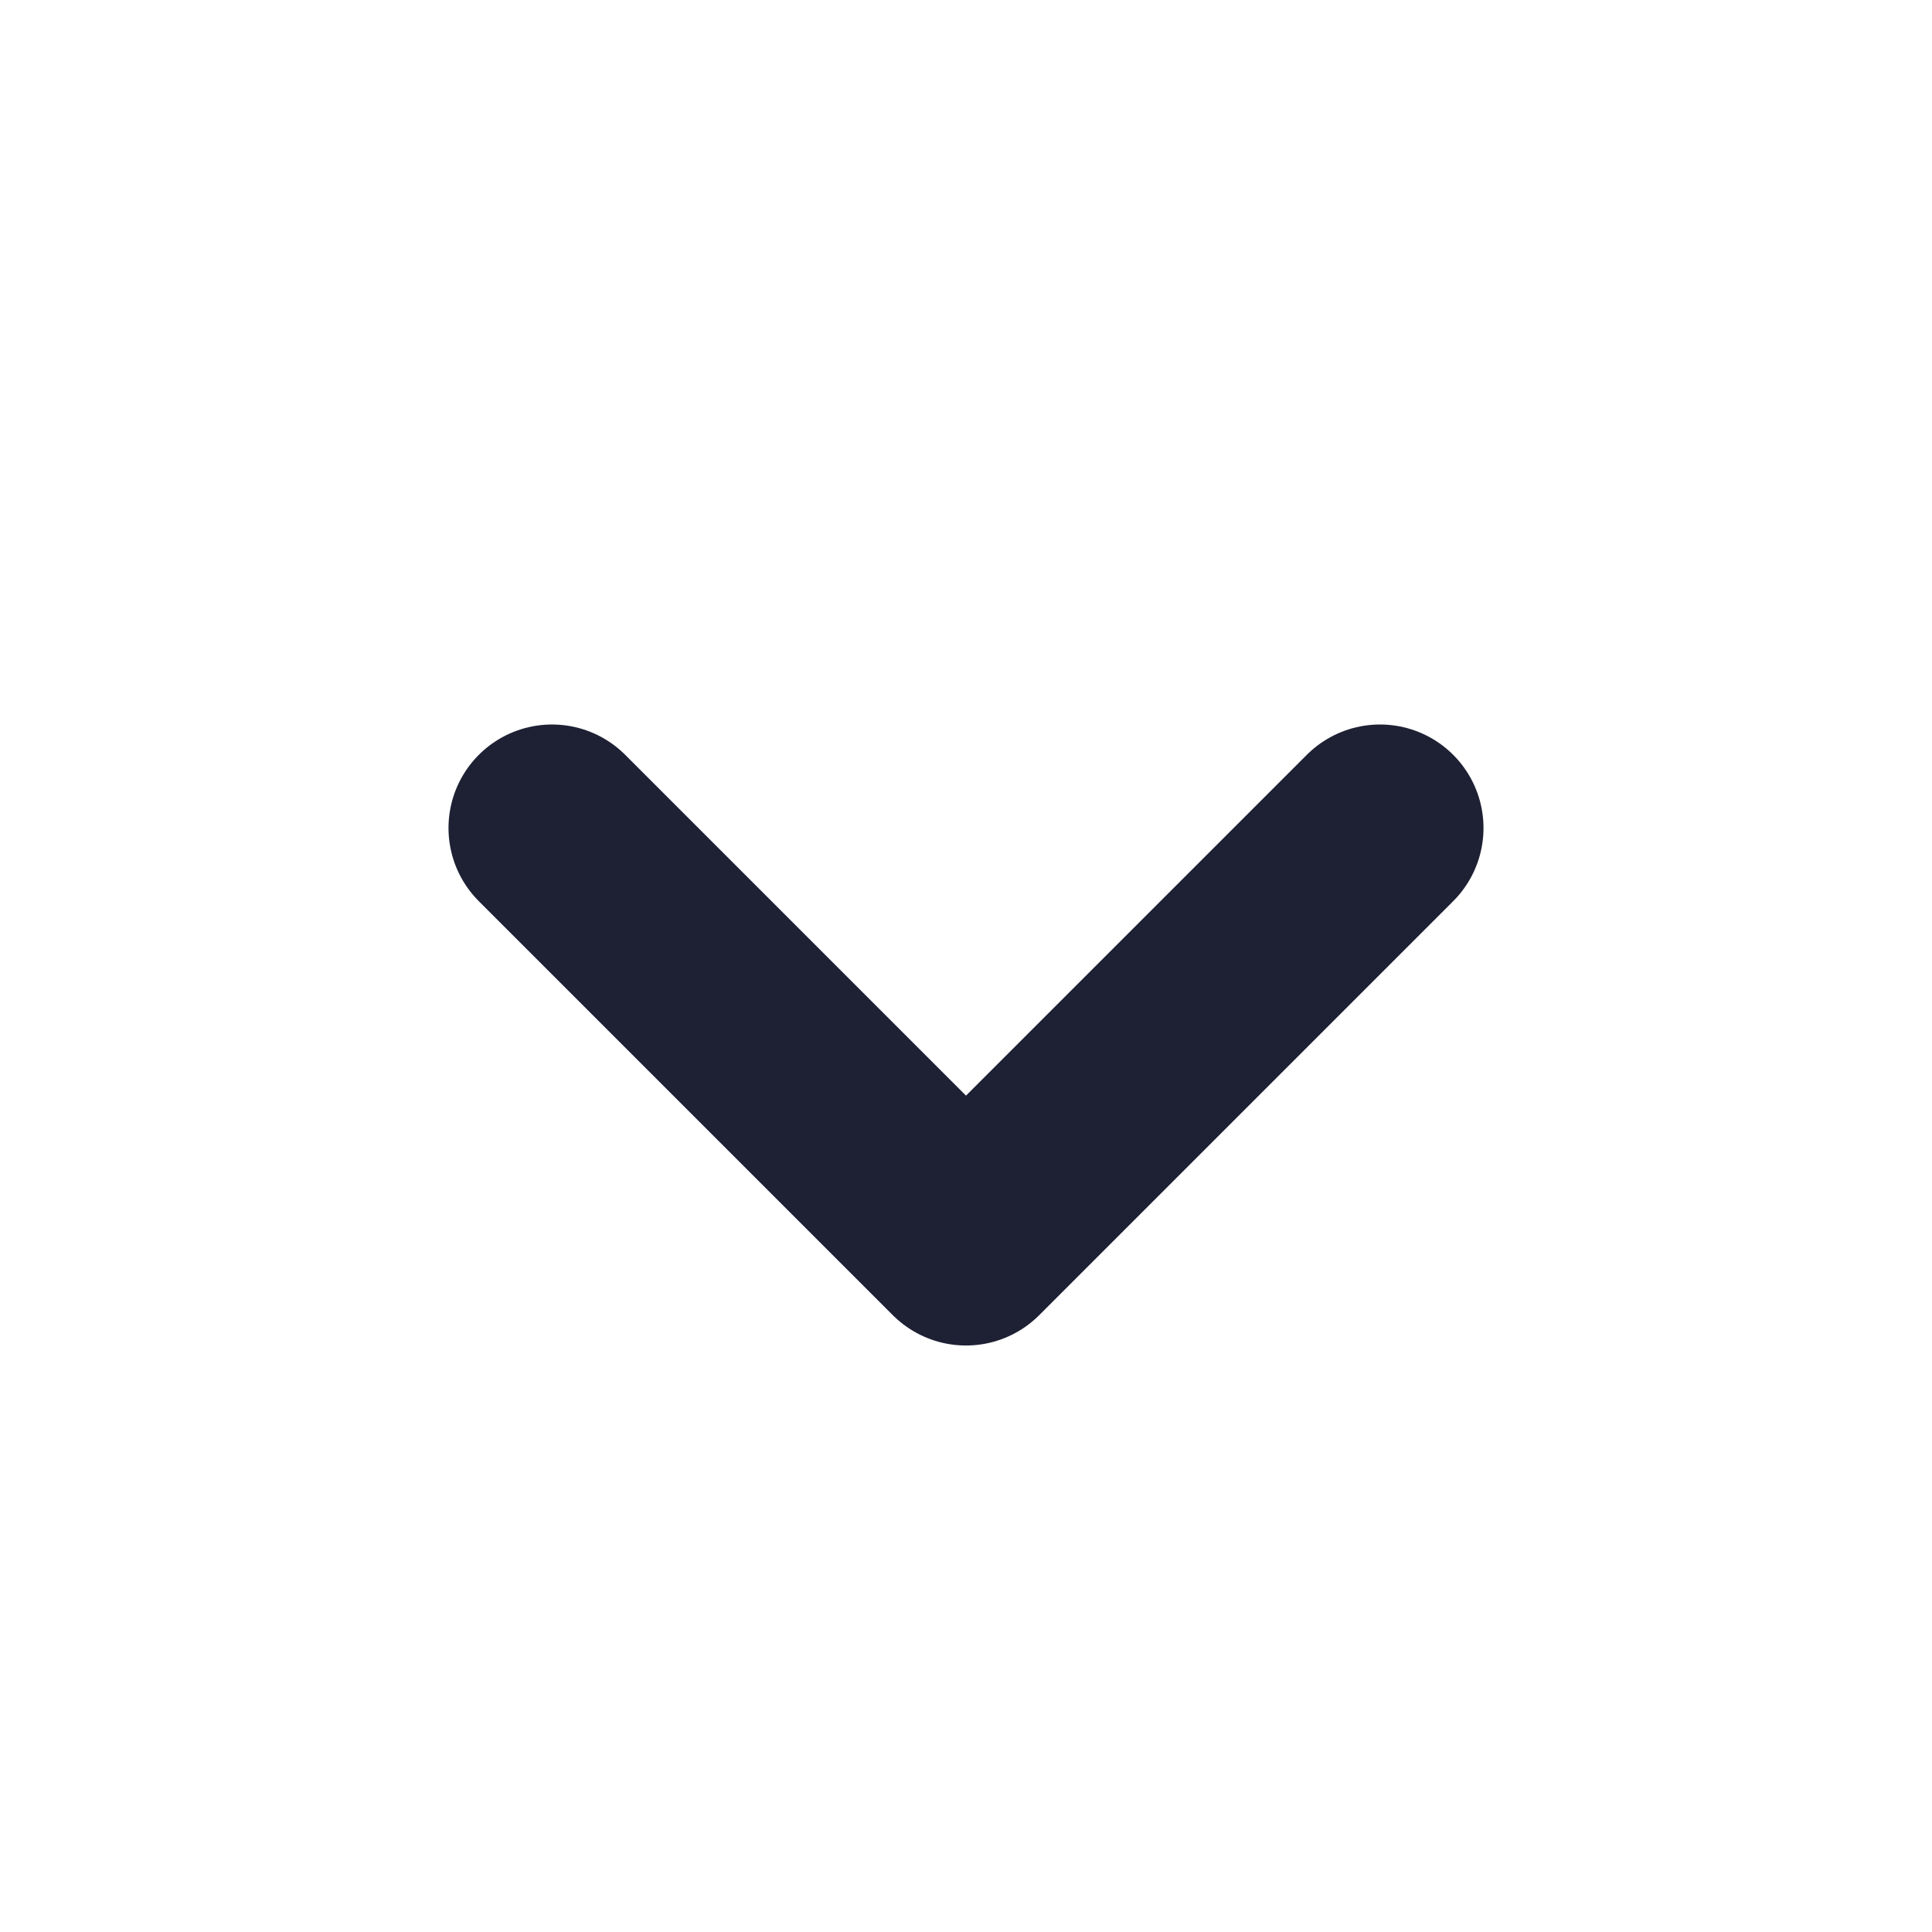
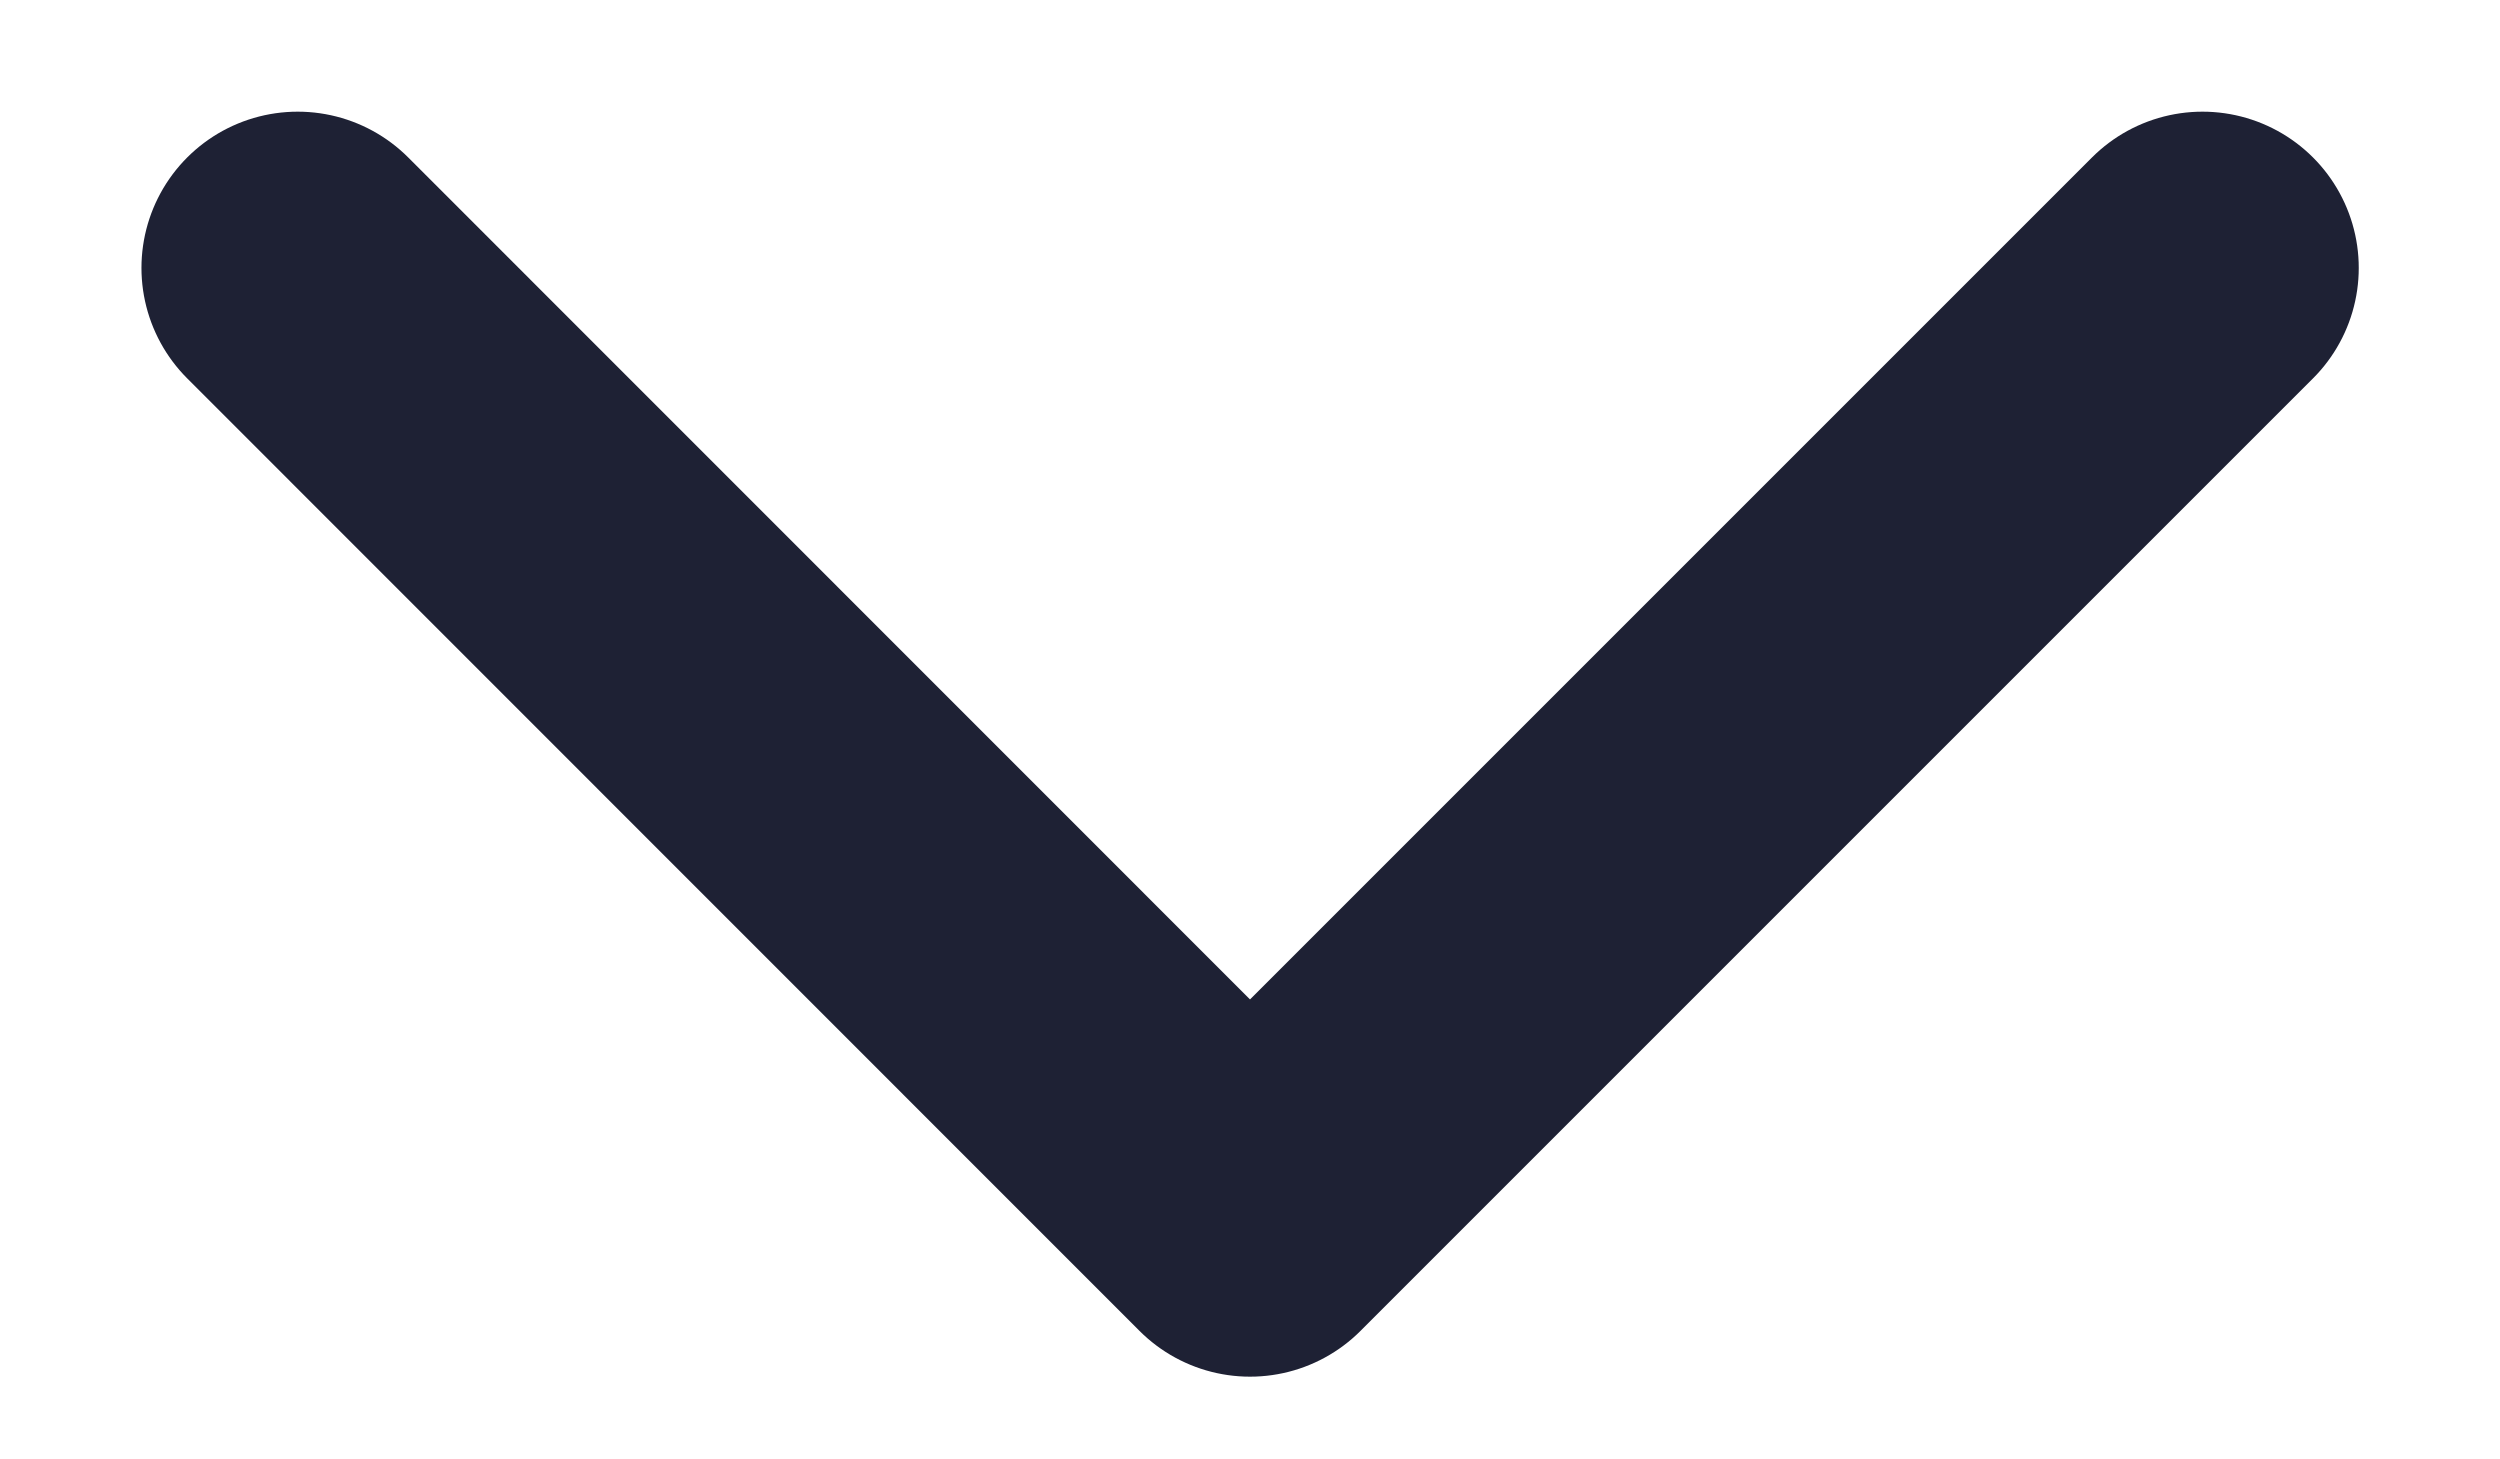
- <svg xmlns="http://www.w3.org/2000/svg" width="14" height="14" viewBox="0 0 14 14" fill="none">
-   <path d="M10 6L7 9L4 6" stroke="#1E2134" stroke-width="1.5" stroke-linecap="round" stroke-linejoin="round" />
+ <svg xmlns="http://www.w3.org/2000/svg" width="12" height="7" viewBox="0 0 12 7" fill="none">
+   <path d="M10.572 1.286L6 5.858L1.429 1.286" stroke="#1E2134" stroke-width="1.5" stroke-linecap="round" stroke-linejoin="round" />
</svg>
